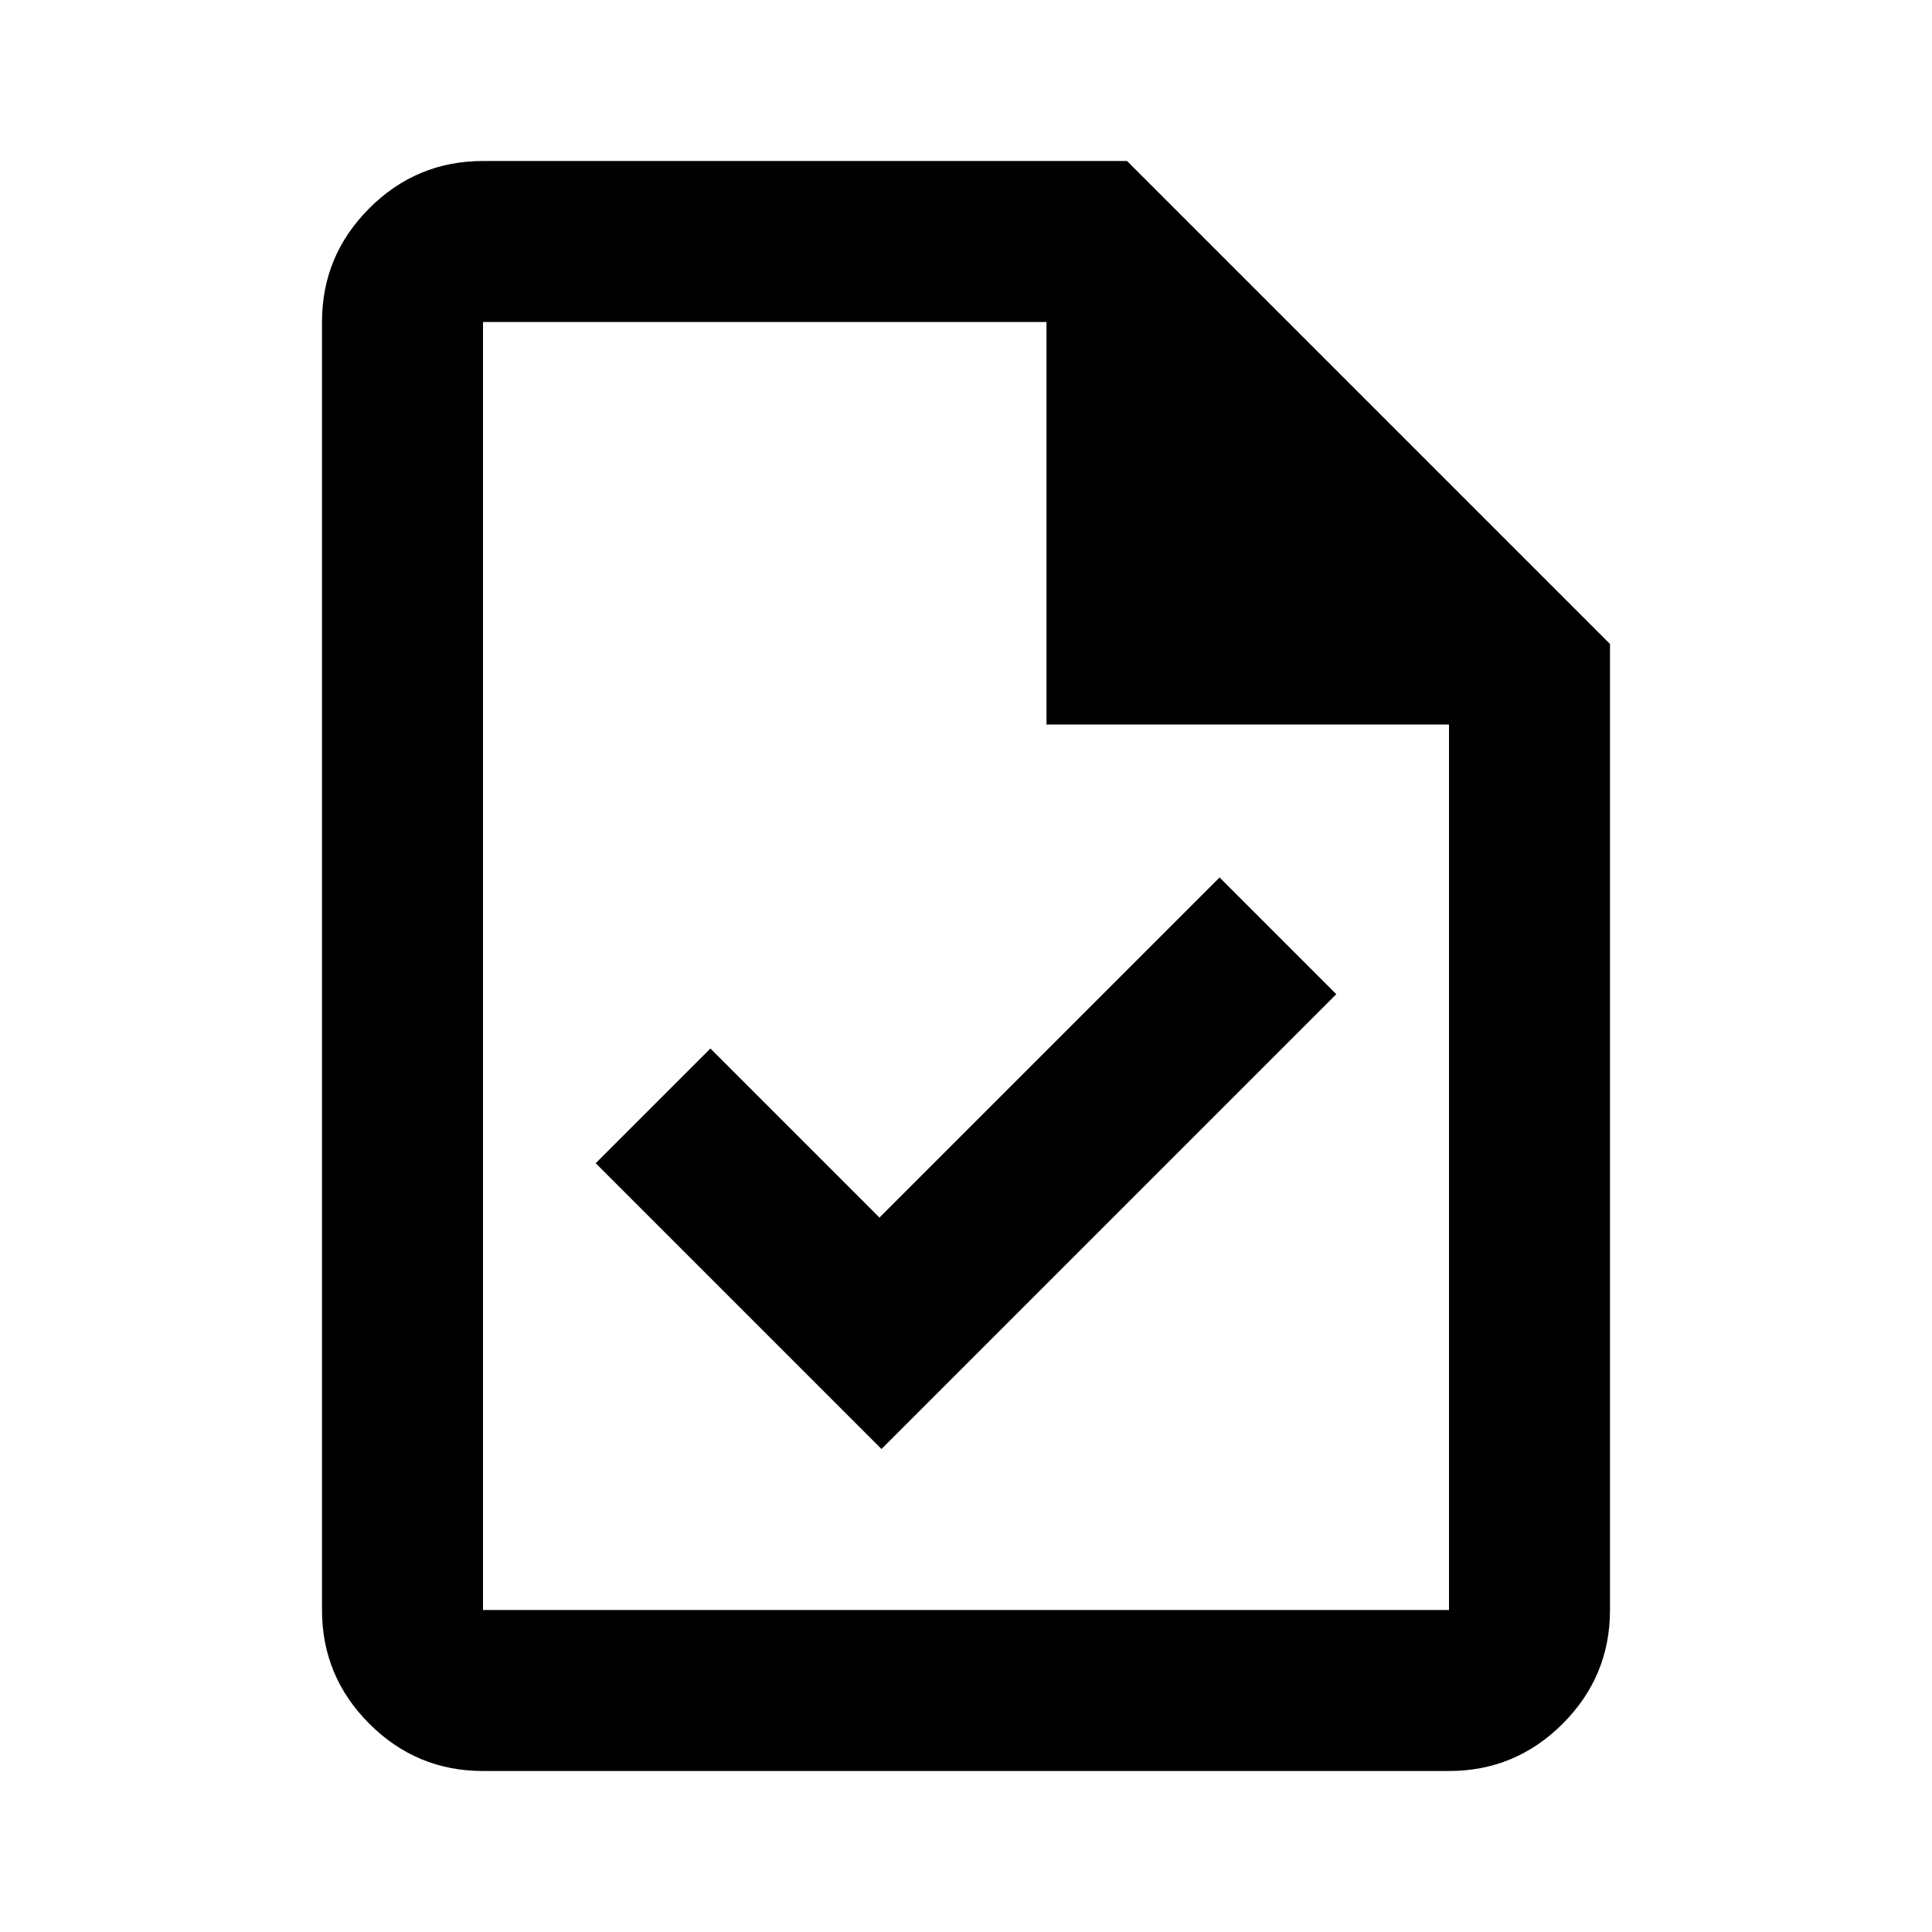
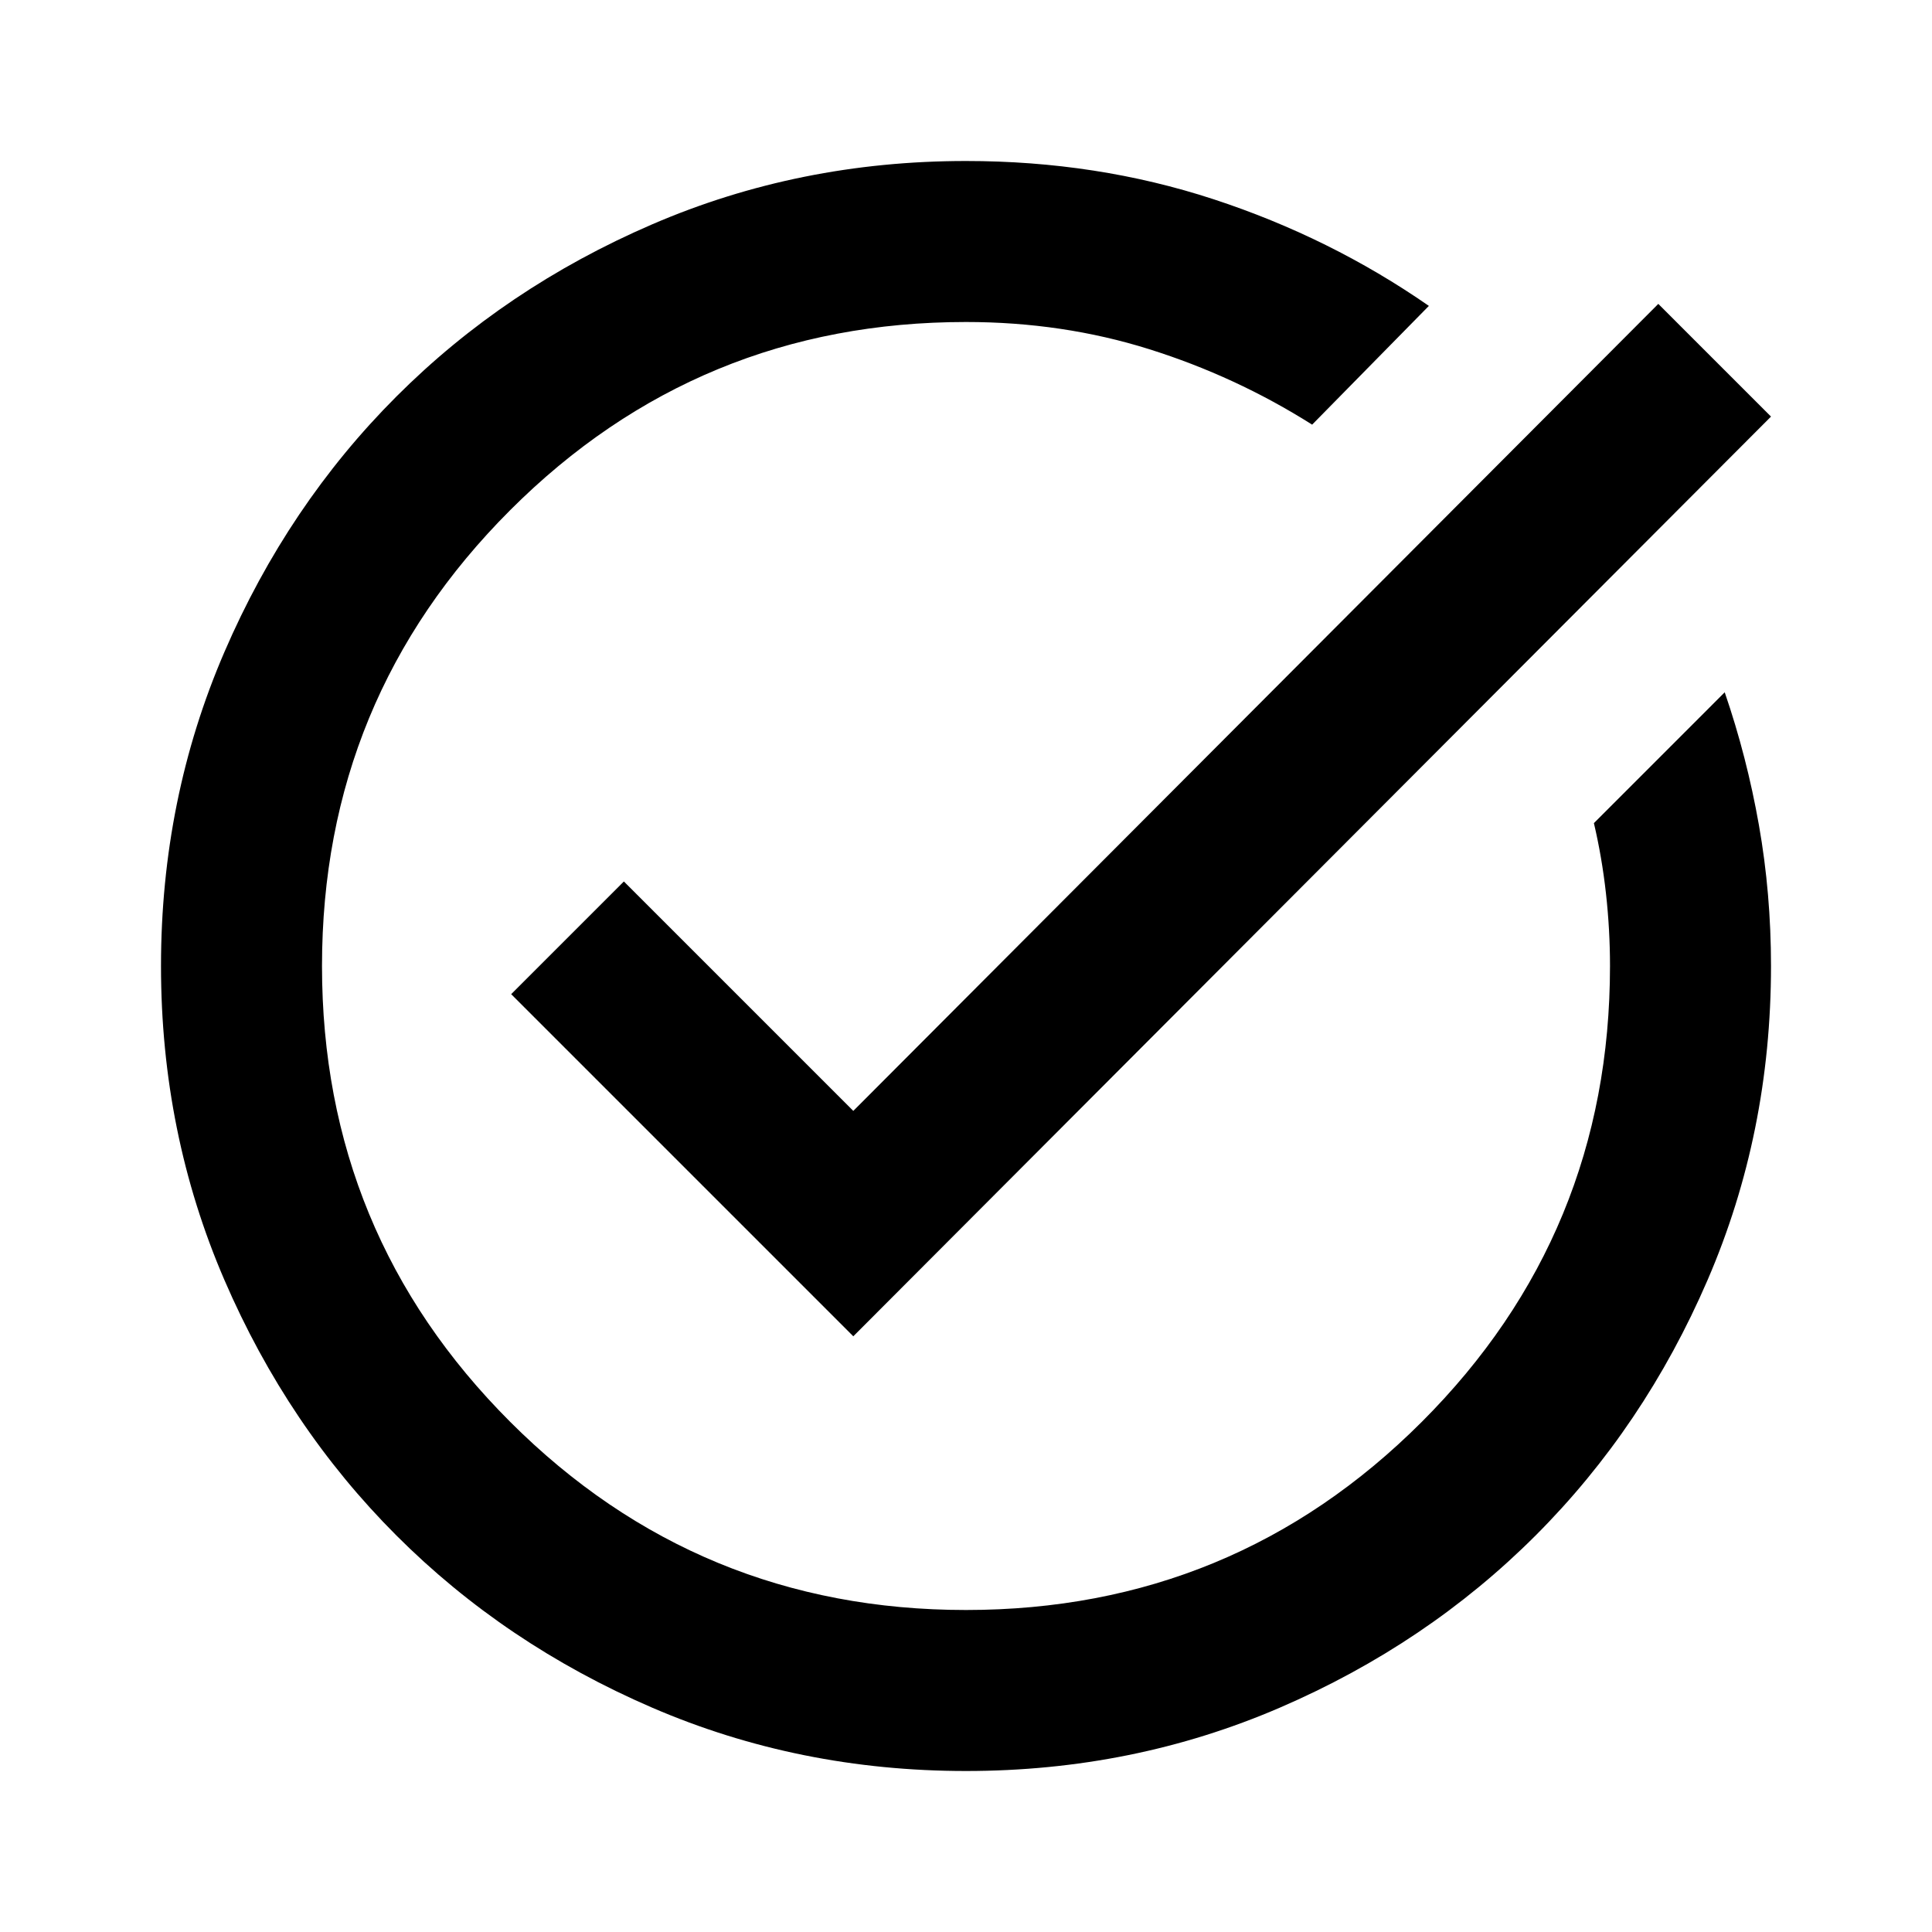
<svg xmlns="http://www.w3.org/2000/svg" height="24px" viewBox="0 -960 960 960" width="24px" fill="#000000">
-   <path d="m438-240 226-226-58-58-169 169-84-84-57 57 142 142ZM240-80q-33 0-56.5-23.5T160-160v-640q0-33 23.5-56.5T240-880h320l240 240v480q0 33-23.5 56.5T720-80H240Zm280-520v-200H240v640h480v-440H520ZM240-800v200-200 640-640Z" />
+   <path d="M480-80q-83 0-156-31.5T197-197q-54-54-85.5-127T80-480q0-83 31.5-156T197-763q54-54 127-85.5T480-880q65 0 123 19t107 53l-58 59q-38-24-81-37.5T480-800q-133 0-226.5 93.5T160-480q0 133 93.5 226.5T480-160q133 0 226.5-93.5T800-480q0-18-2-36t-6-35l65-65q11 32 17 66t6 70q0 83-31.5 156T763-197q-54 54-127 85.5T480-80Zm-56-216L254-466l56-56 114 114 400-401 56 56-456 457Z" />
</svg>
